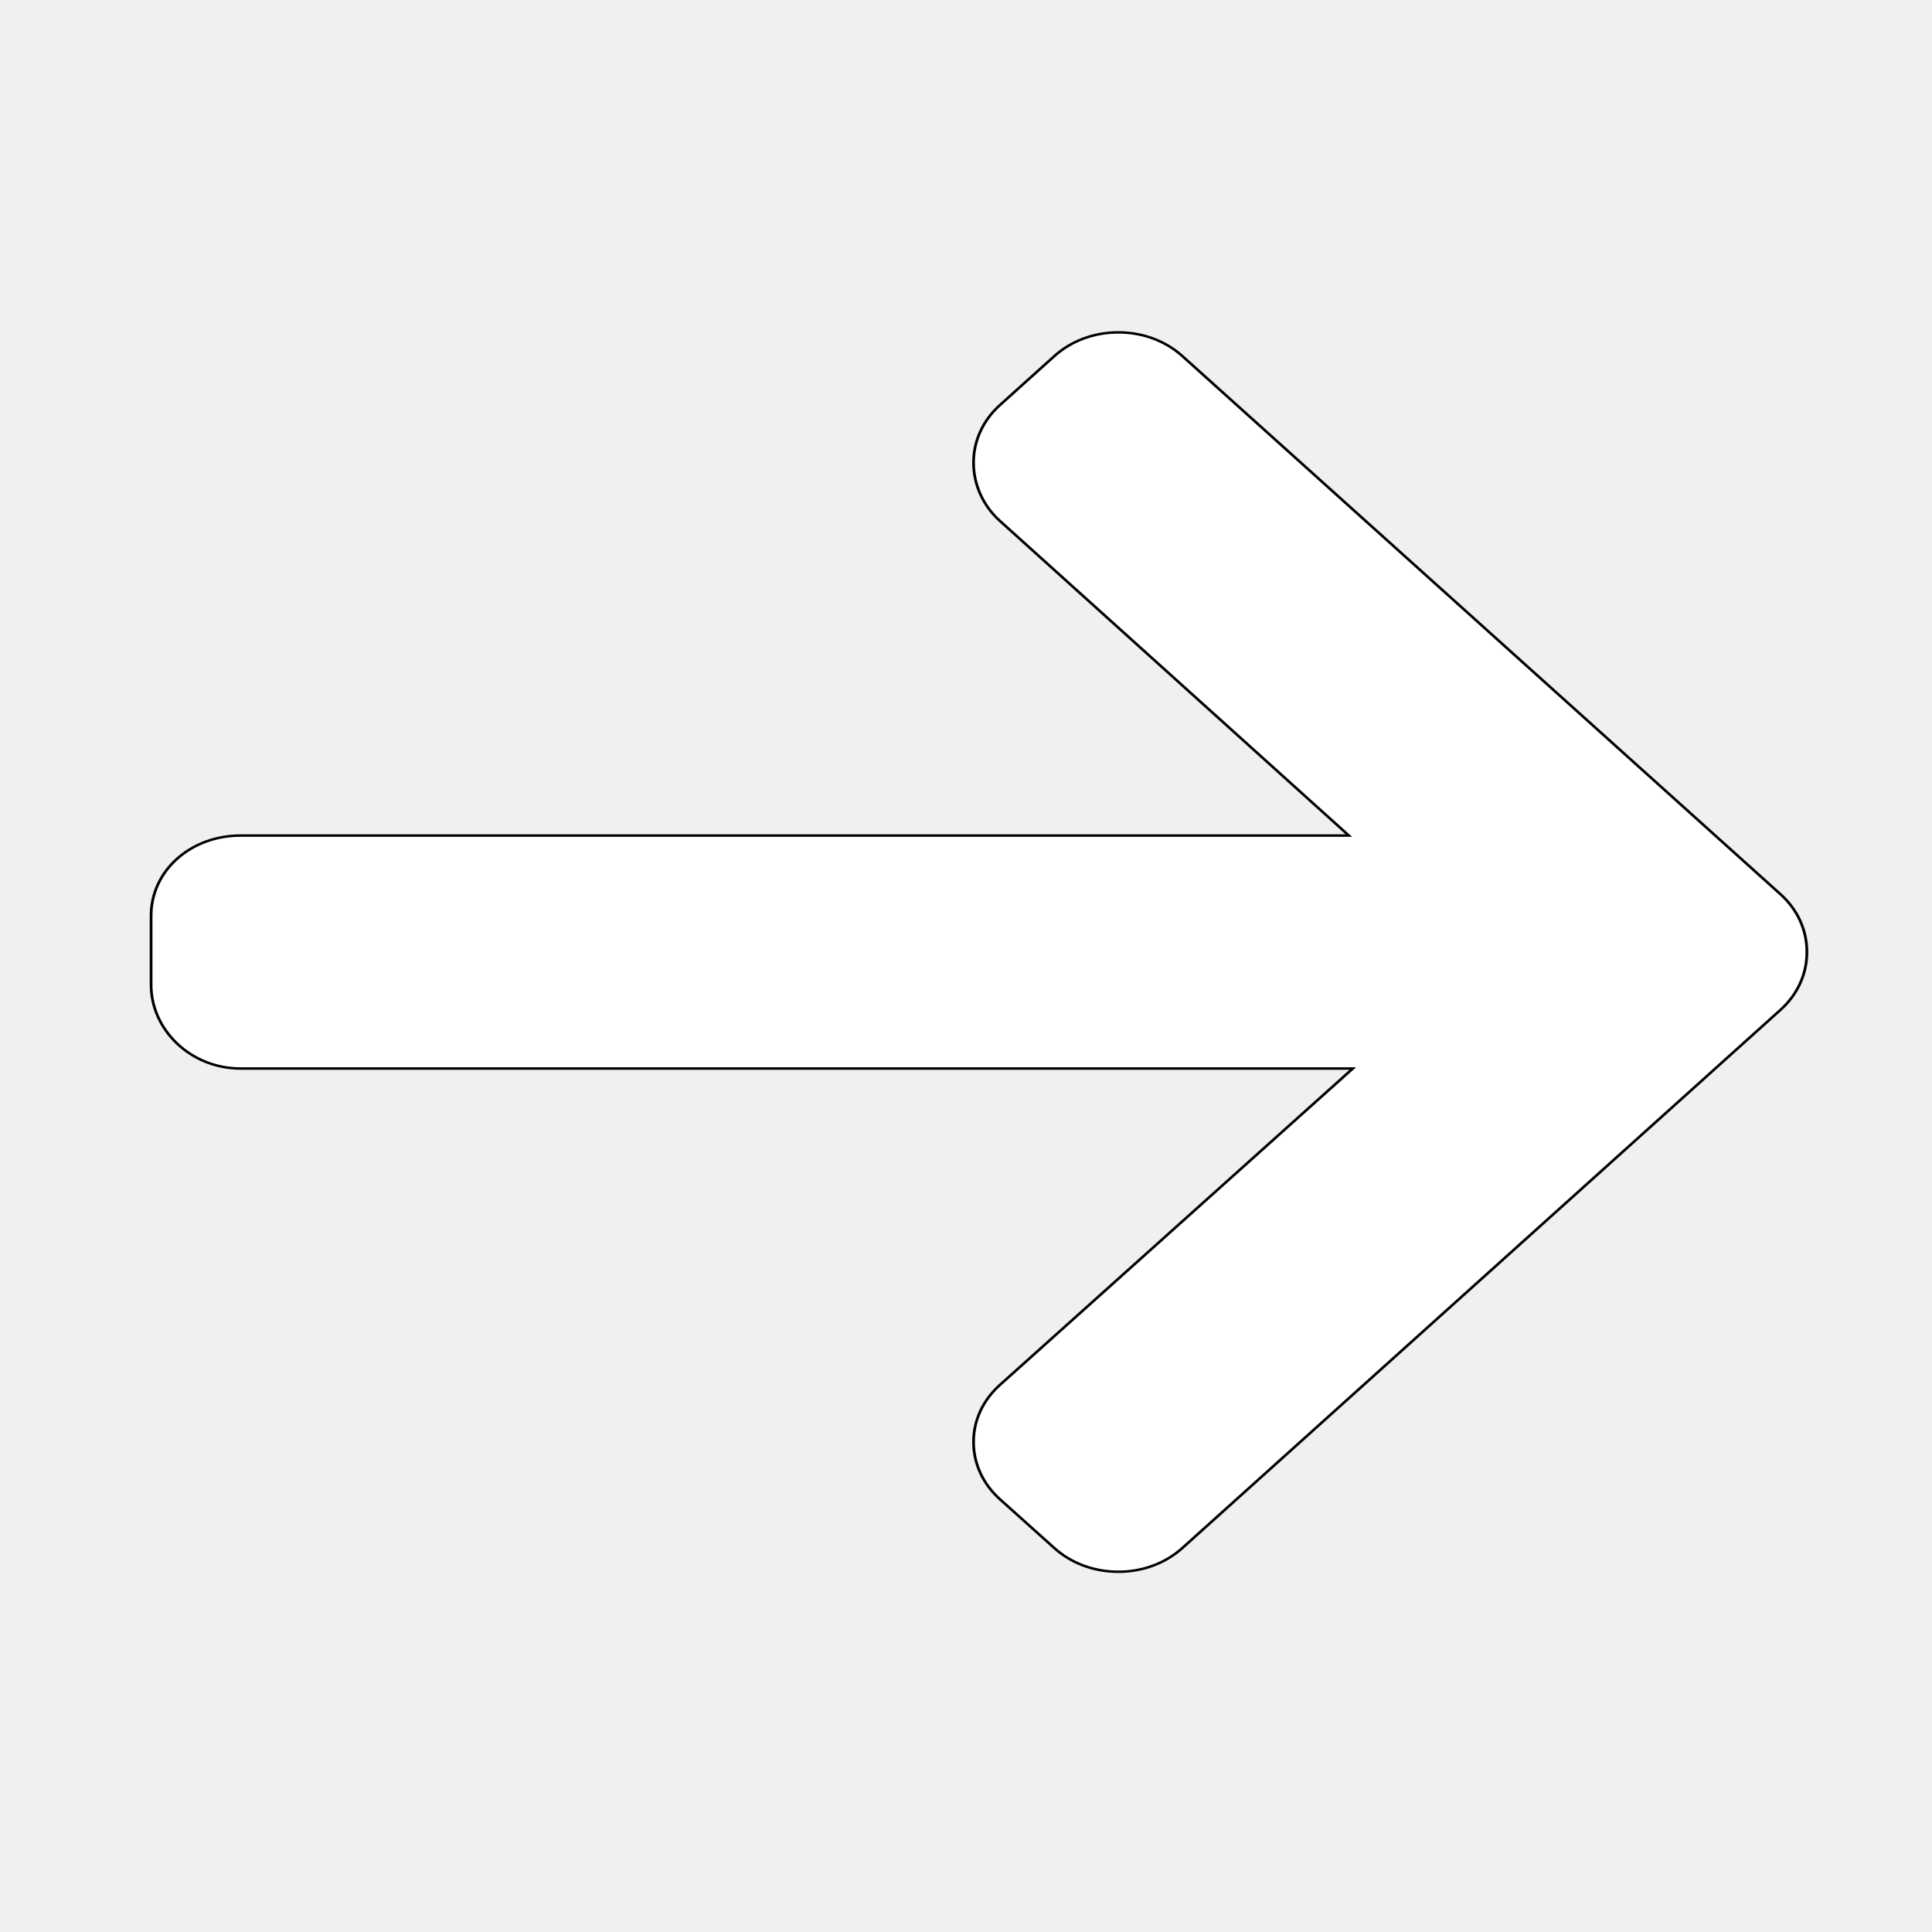
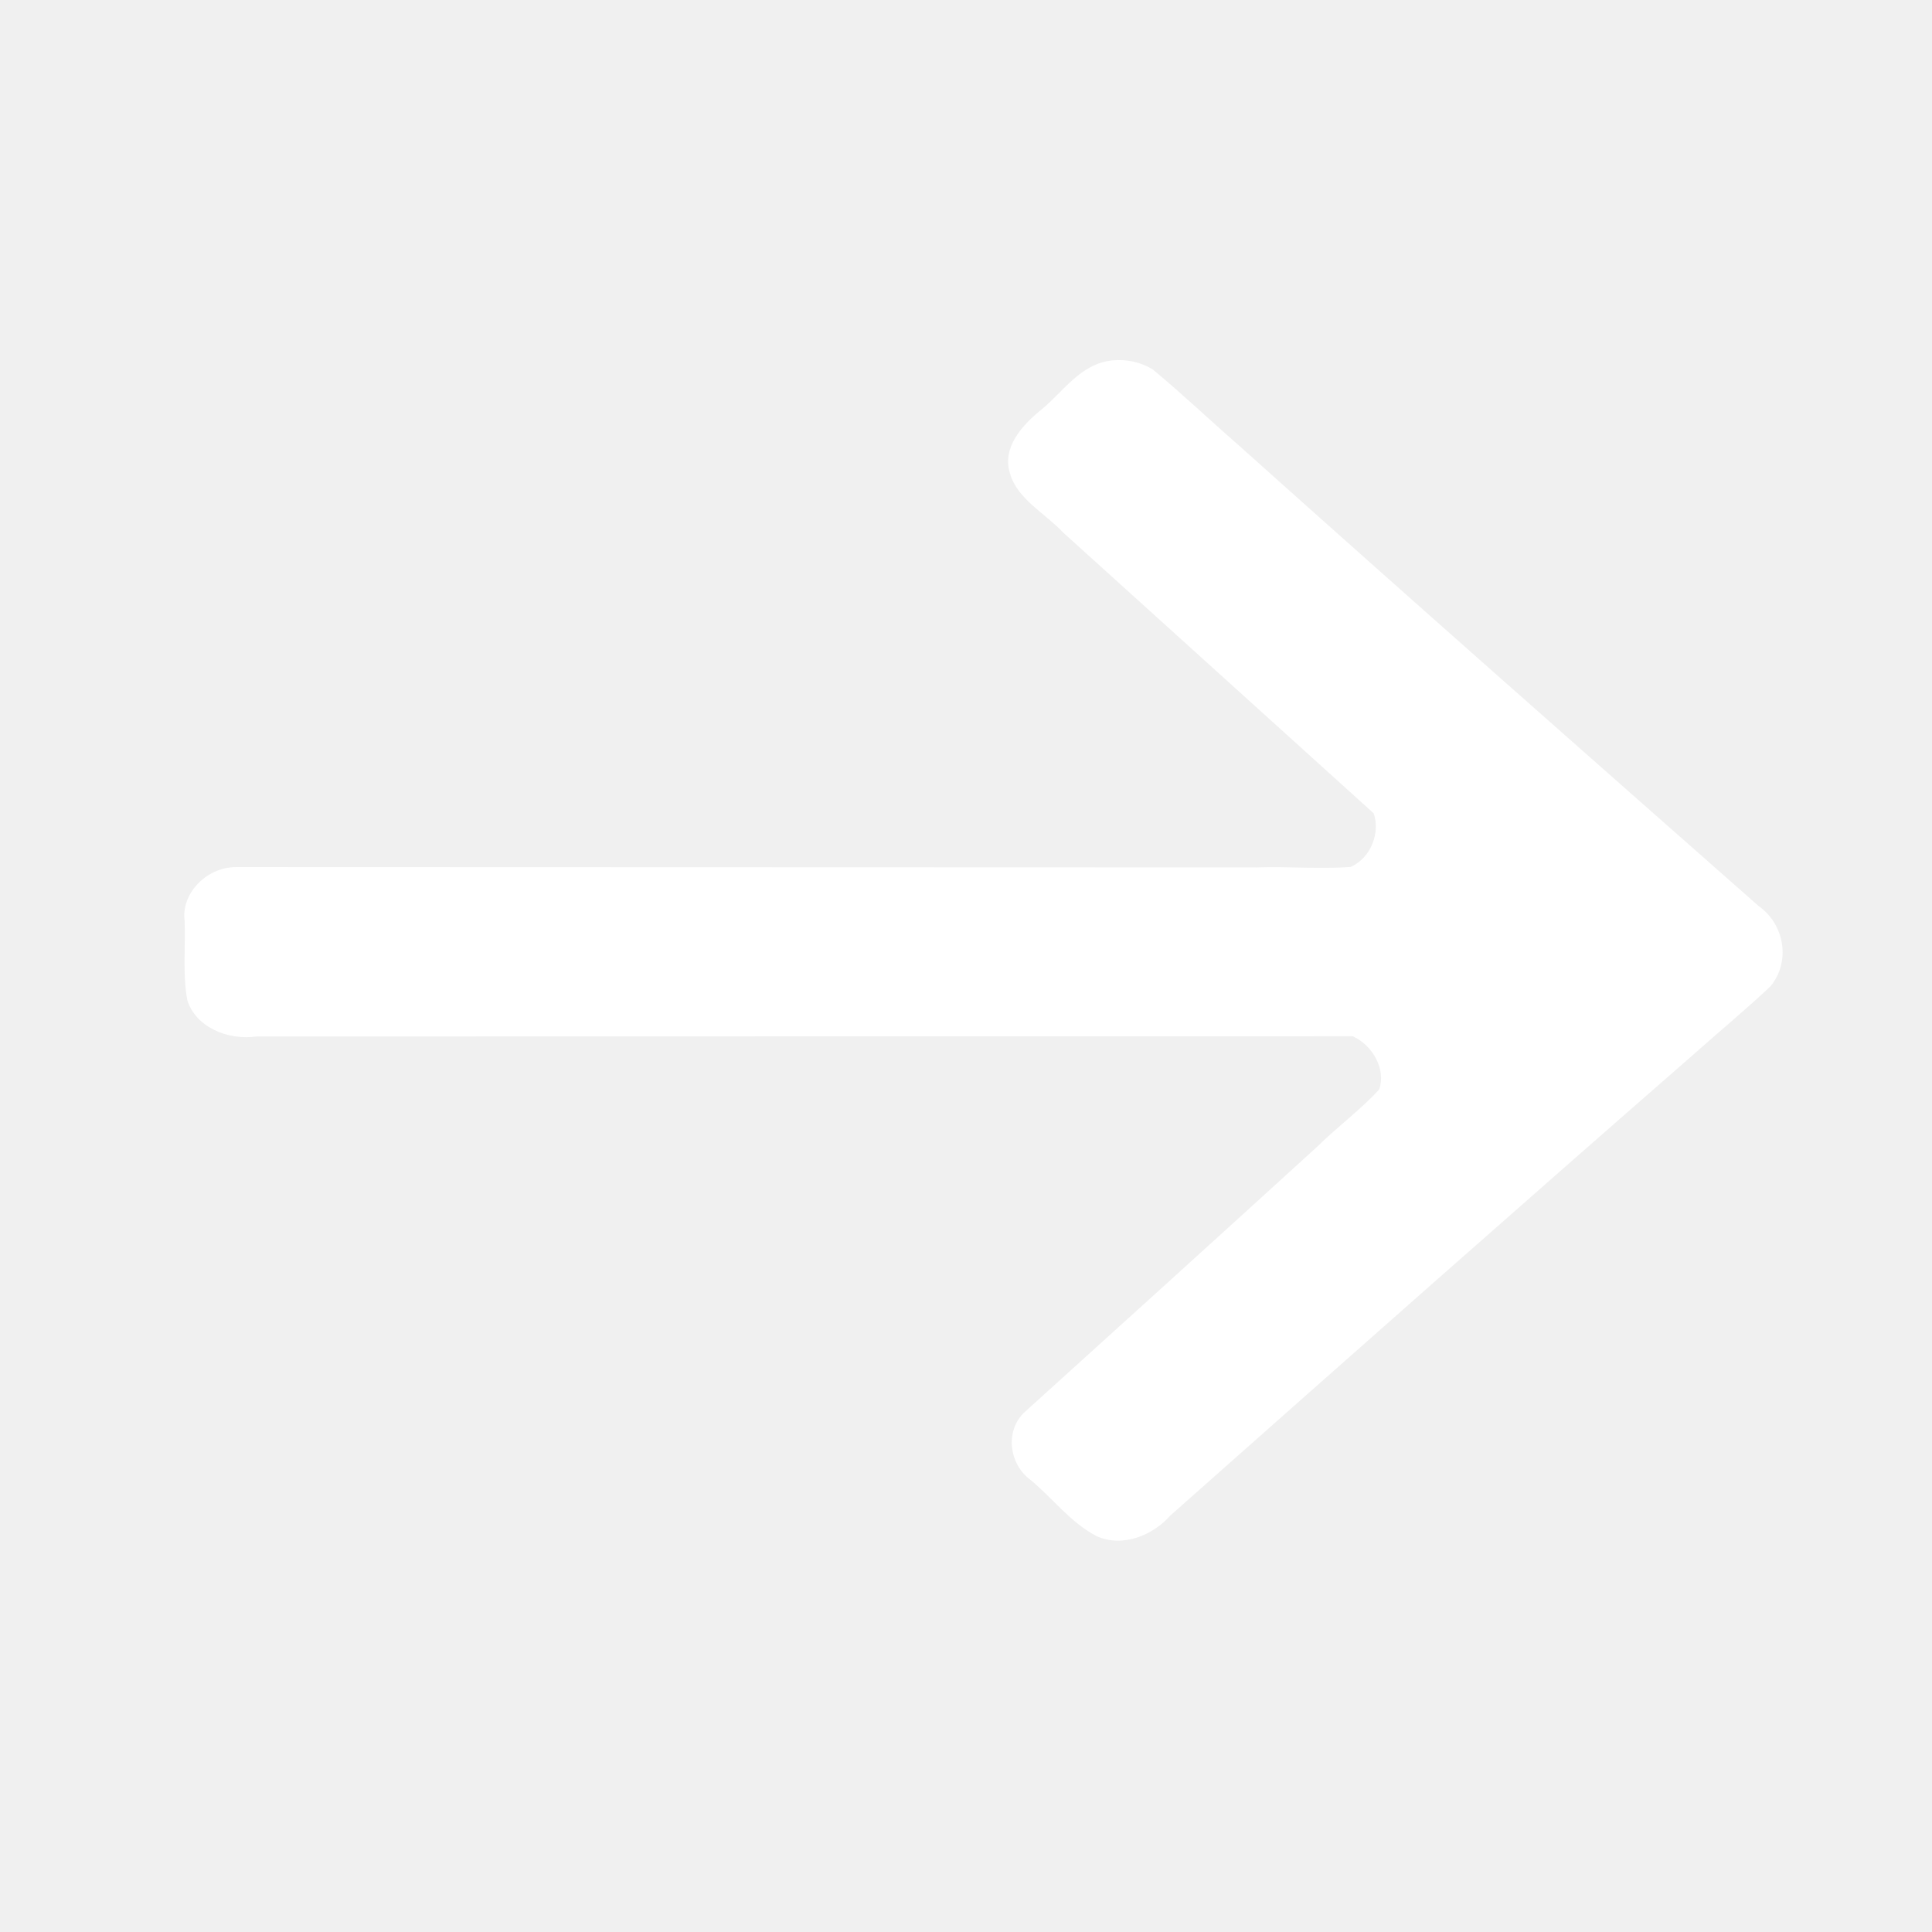
<svg xmlns="http://www.w3.org/2000/svg" xmlns:xlink="http://www.w3.org/1999/xlink" version="1.1" id="Layer_1" x="0px" y="0px" viewBox="0 0 70 70" xml:space="preserve" width="70" height="70">
  <defs id="defs2930">
    <linearGradient id="linearGradient3484">
      <stop style="stop-color:#000000;stop-opacity:1;" offset="0" id="stop3480" />
      <stop style="stop-color:#000000;stop-opacity:0;" offset="1" id="stop3482" />
    </linearGradient>
    <linearGradient xlink:href="#linearGradient3484" id="linearGradient3486" x1="-0.05" y1="246.002" x2="492.054" y2="246.002" gradientUnits="userSpaceOnUse" />
  </defs>
-   <g id="g2895" style="fill:#ffffff;fill-opacity:1;stroke:#000000;stroke-width:0.819;stroke-miterlimit:4;stroke-dasharray:none;stroke-opacity:1" transform="matrix(0.1219359,0,0,0.1097088,5.474095,7.506513)">
-     <g id="g2893" style="fill:#ffffff;fill-opacity:1;stroke:#000000;stroke-width:0.819;stroke-miterlimit:4;stroke-dasharray:none;stroke-opacity:1">
-       <path d="M 484.14,226.886 306.46,49.202 c -5.072,-5.072 -11.832,-7.856 -19.04,-7.856 -7.216,0 -13.972,2.788 -19.044,7.856 l -16.132,16.136 c -5.068,5.064 -7.86,11.828 -7.86,19.04 0,7.208 2.792,14.2 7.86,19.264 L 355.9,207.526 H 26.58 C 11.732,207.526 0,219.15 0,234.002 v 22.812 c 0,14.852 11.732,27.648 26.58,27.648 H 357.076 L 252.248,388.926 c -5.068,5.072 -7.86,11.652 -7.86,18.864 0,7.204 2.792,13.88 7.86,18.948 l 16.132,16.084 c 5.072,5.072 11.828,7.836 19.044,7.836 7.208,0 13.968,-2.8 19.04,-7.872 l 177.68,-177.68 c 5.084,-5.088 7.88,-11.88 7.86,-19.1 0.016,-7.244 -2.776,-14.04 -7.864,-19.12 z" id="path2891" style="fill:#ffffff;fill-opacity:1;stroke:#000000;stroke-width:0.819;stroke-miterlimit:4;stroke-dasharray:none;stroke-opacity:1" />
+   <g id="g2895" style="fill:#ffffff;fill-opacity:1;stroke:none;stroke-width:0.819;stroke-miterlimit:4;stroke-dasharray:none;stroke-opacity:1" transform="matrix(0.1219359,0,0,0.1097088,5.474095,7.506513)">
+     <g id="g2893" style="fill:#ffffff;fill-opacity:1;stroke:none;stroke-width:0.819;stroke-miterlimit:4;stroke-dasharray:none;stroke-opacity:1">
+       <path d="M 285.707 50.598 C 276.271 51.6 271.207 60.728 264.82 66.598 C 258.837 71.918 252.714 79.418 255.225 87.986 C 257.442 96.472 265.644 101.085 270.997 107.438 C 301.756 138.35 332.515 169.262 363.273 200.174 C 365.246 206.435 362.604 214.758 356.484 217.883 C 347.335 218.652 337.814 217.682 328.501 218.047 C 227.419 218.011 126.336 217.975 25.254 217.939 C 16.263 217.941 8.835 226.919 9.973 235.735 C 10.25 244.431 9.347 253.223 10.75 261.84 C 13.21 270.751 22.736 275.257 31.427 273.868 C 139.977 273.846 248.526 273.823 357.076 273.801 C 363.018 276.862 366.979 284.731 364.924 291.375 C 359.409 298.069 352.39 303.803 346.461 310.317 C 317.435 339.736 288.297 369.043 259.156 398.348 C 253.774 404.567 254.978 415.025 261.207 420.23 C 267.882 426.322 273.049 434.28 280.934 438.892 C 288.821 442.817 297.739 438.525 302.82 432.125 C 354.387 381.304 405.99 330.557 457.969 280.16 C 465.651 272.511 473.685 265.193 481.154 257.344 C 487.115 249.474 485.553 237.079 477.812 230.943 C 426.075 180.279 374.354 129.598 323.038 78.506 C 314.555 70.276 306.406 61.674 297.723 53.668 C 294.276 51.203 289.907 50.145 285.707 50.598 z " id="path2891" style="fill:#ffffff;fill-opacity:1;stroke:none;stroke-width:0.819;stroke-miterlimit:4;stroke-dasharray:none;stroke-opacity:1" />
    </g>
  </g>
  <g id="g2897" transform="translate(0,-422.004)">
</g>
  <g id="g2899" transform="translate(0,-422.004)">
</g>
  <g id="g2901" transform="translate(0,-422.004)">
</g>
  <g id="g2903" transform="translate(0,-422.004)">
</g>
  <g id="g2905" transform="translate(0,-422.004)">
</g>
  <g id="g2907" transform="translate(0,-422.004)">
</g>
  <g id="g2909" transform="translate(0,-422.004)">
</g>
  <g id="g2911" transform="translate(0,-422.004)">
</g>
  <g id="g2913" transform="translate(0,-422.004)">
</g>
  <g id="g2915" transform="translate(0,-422.004)">
</g>
  <g id="g2917" transform="translate(0,-422.004)">
</g>
  <g id="g2919" transform="translate(0,-422.004)">
</g>
  <g id="g2921" transform="translate(0,-422.004)">
</g>
  <g id="g2923" transform="translate(0,-422.004)">
</g>
  <g id="g2925" transform="translate(0,-422.004)">
</g>
</svg>
